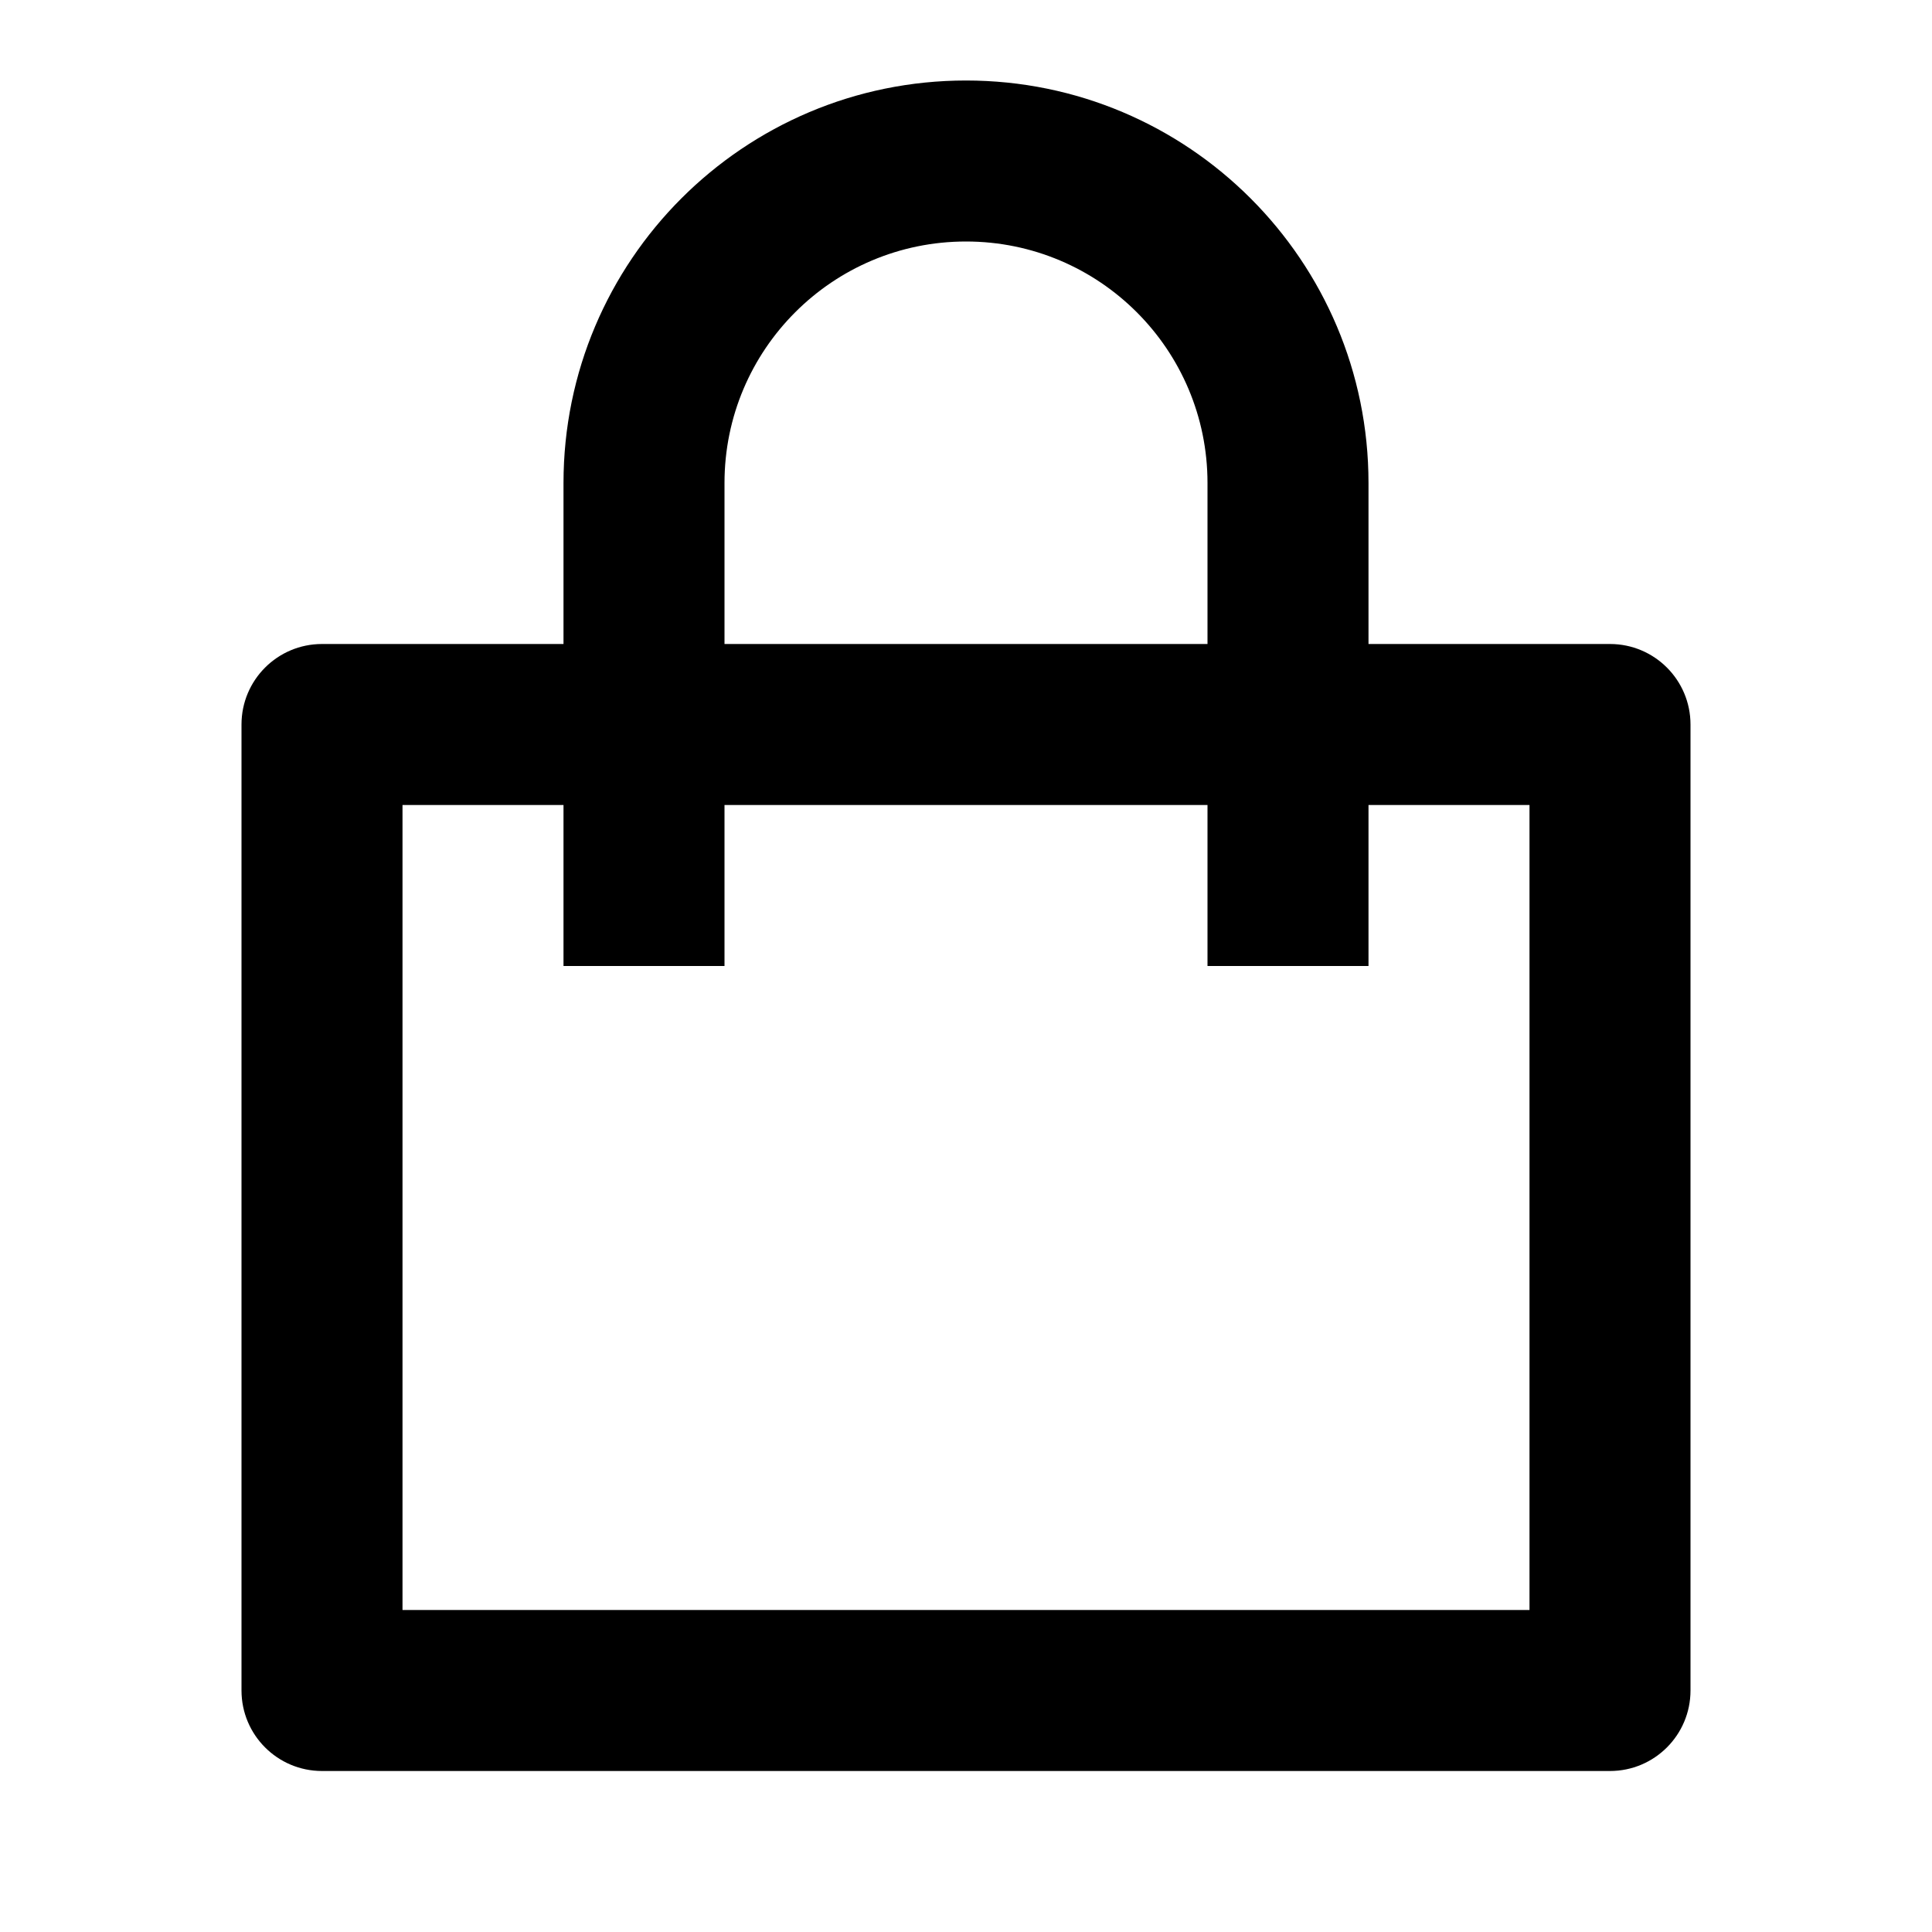
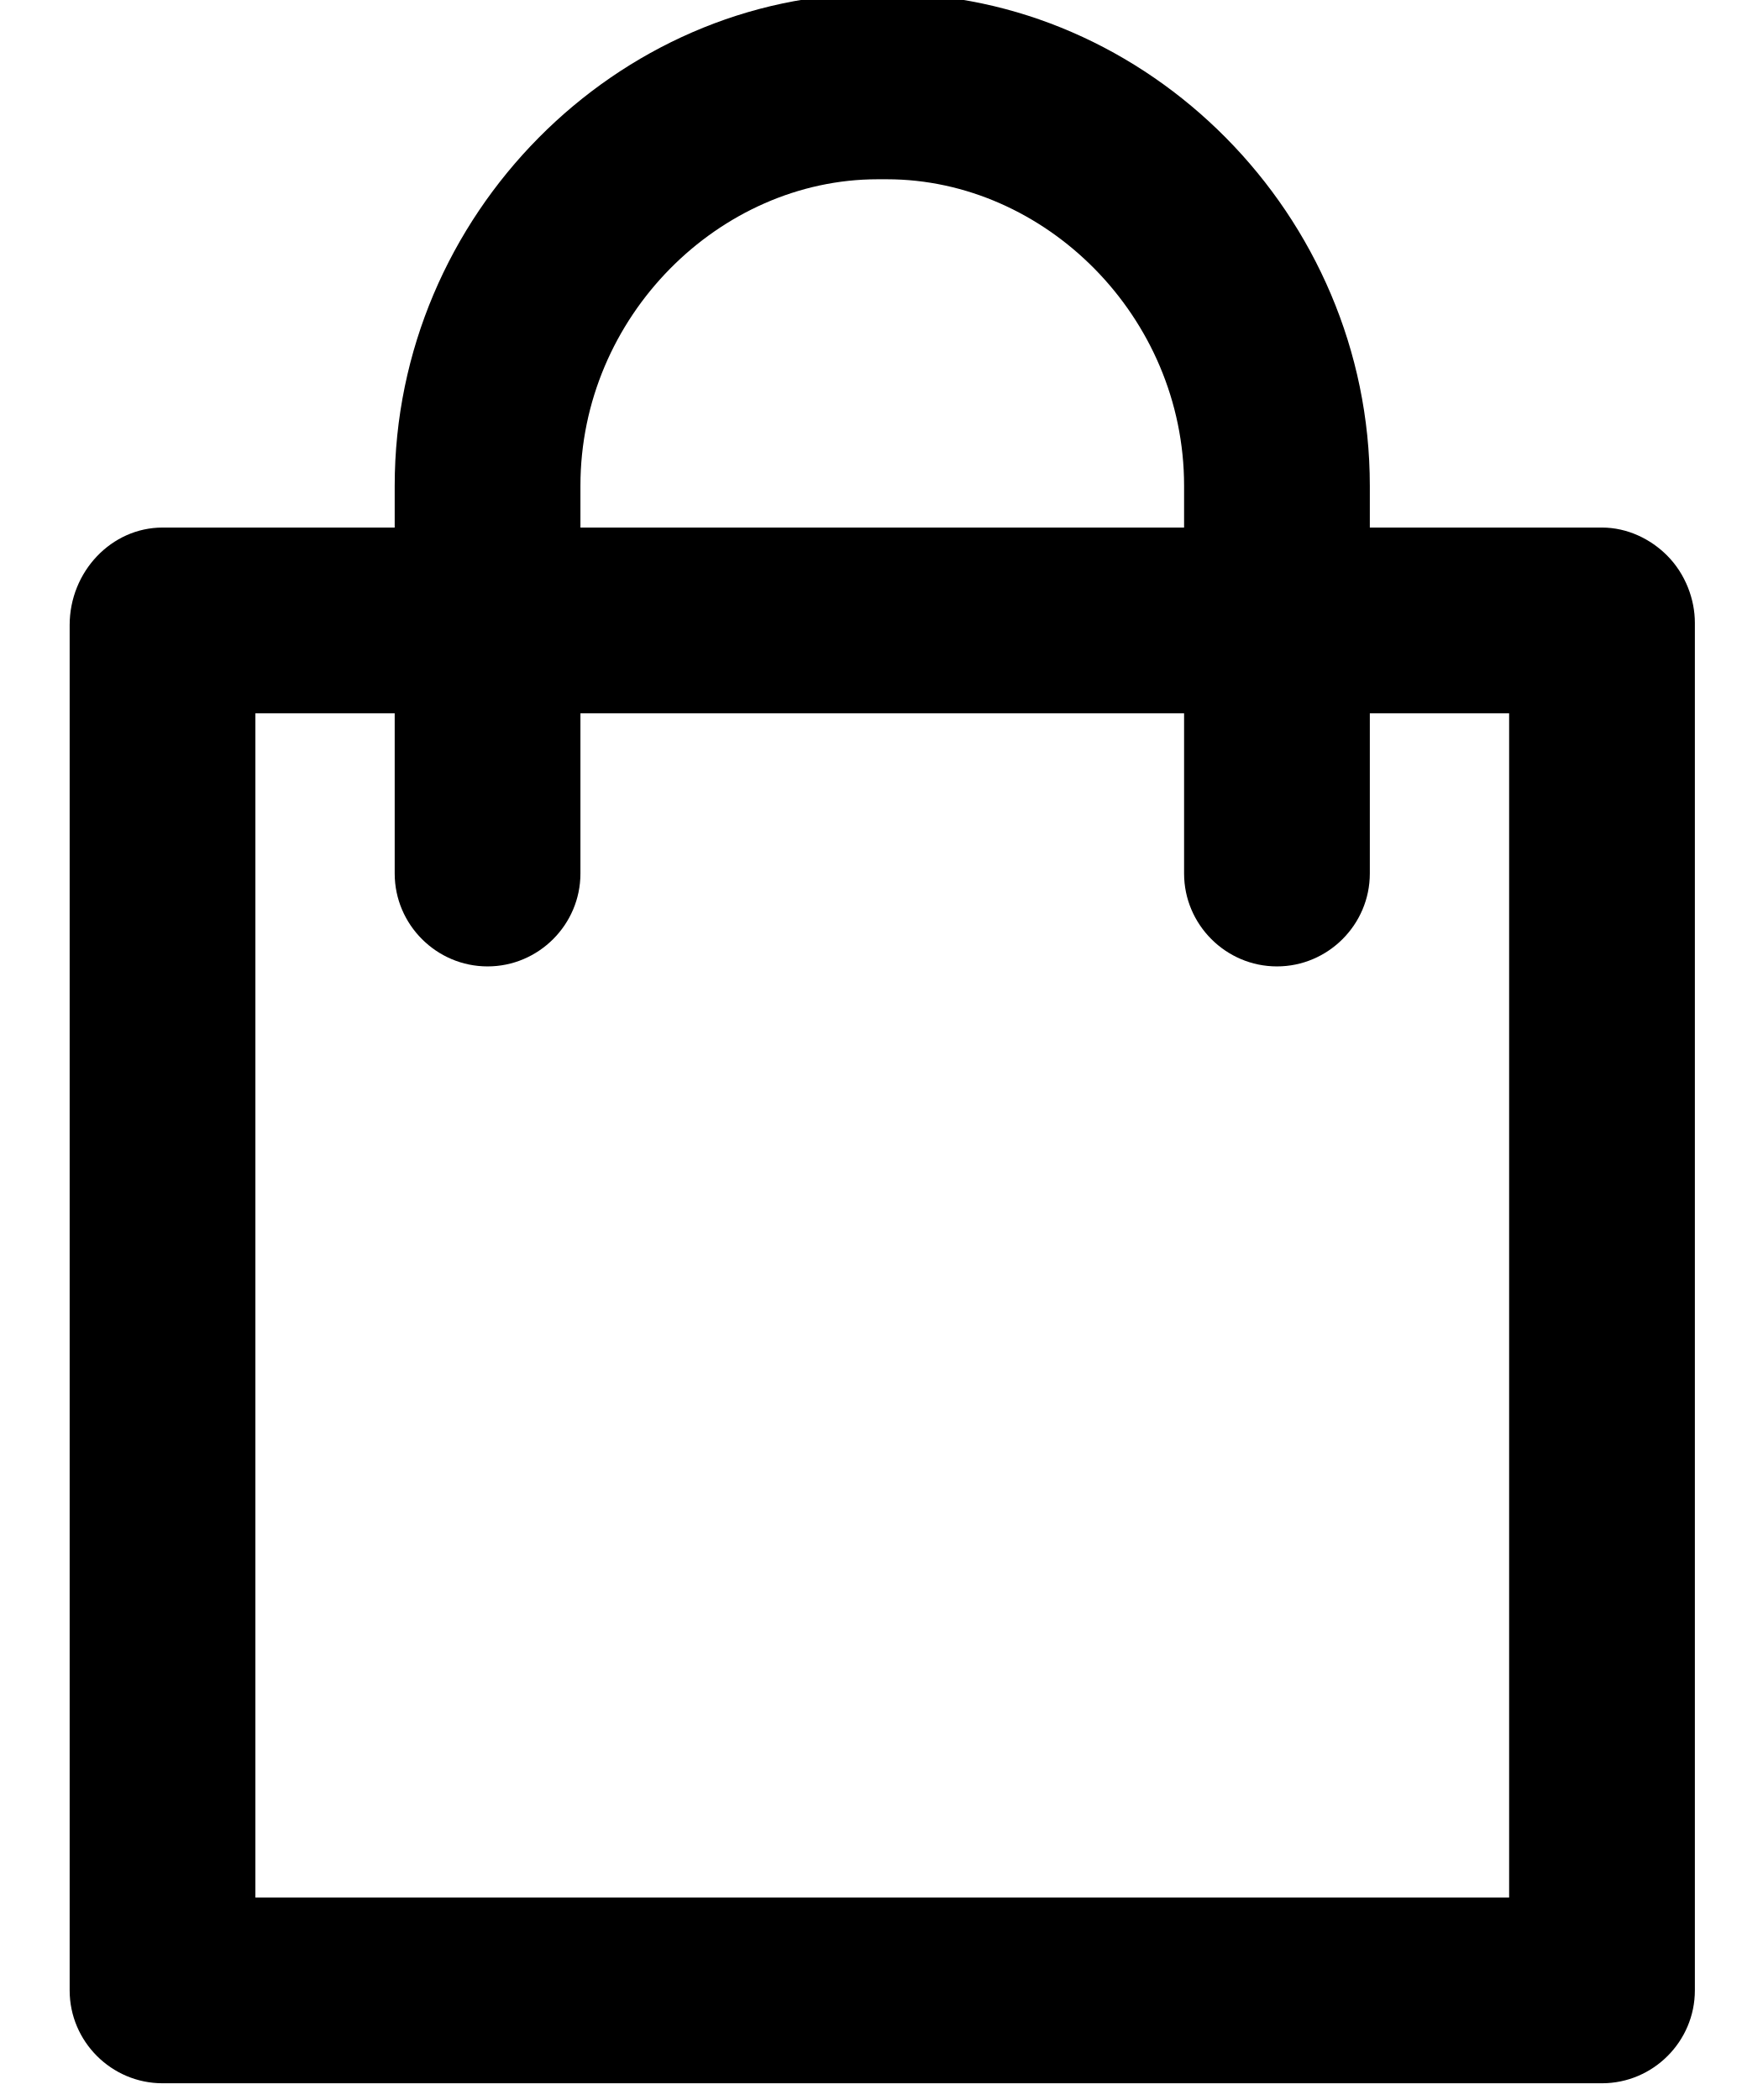
- <svg xmlns="http://www.w3.org/2000/svg" width="24px" height="24px" viewBox="0 0 24 24">
-   <g>
-     <path fill="none" d="M0 0h24v24H0z" />
-     <path d="M7 8V6a5 5 0 1 1 10 0v2h3a1 1 0 0 1 1 1v12a1 1 0 0 1-1 1H4a1 1 0 0 1-1-1V9a1 1 0 0 1 1-1h3zm0 2H5v10h14V10h-2v2h-2v-2H9v2H7v-2zm2-2h6V6a3 3 0 0 0-6 0v2z" />
-   </g>
+ <svg xmlns="http://www.w3.org/2000/svg" version="1.1" id="Layer_1" x="0px" y="0px" width="17px" height="20.5px" viewBox="8 9 75 75" enable-background="new 0 0 92 92" xml:space="preserve">
+   <path id="XMLID_1746_" d="M79.8,25.2C79.1,24.5,78.1,24,77,24H67v-1.8C67,10.5,57.4,1,46.2,1h-0.4C34.6,1,25,10.5,25,22.2V24H15  c-2.2,0-4,1.9-4,4.2V87c0,2.2,1.8,4,4,4h62c2.2,0,4-1.8,4-4l0-58.9C81,27.1,80.6,26,79.8,25.2z M33,22.2C33,14.9,39,9,45.8,9h0.4  C53,9,59,14.9,59,22.2V24H33V22.2z M73,83H19V32h6v6.9c0,2.2,1.8,4,4,4s4-1.8,4-4V32h26v6.9c0,2.2,1.8,4,4,4s4-1.8,4-4V32h6L73,83z" />
</svg>
